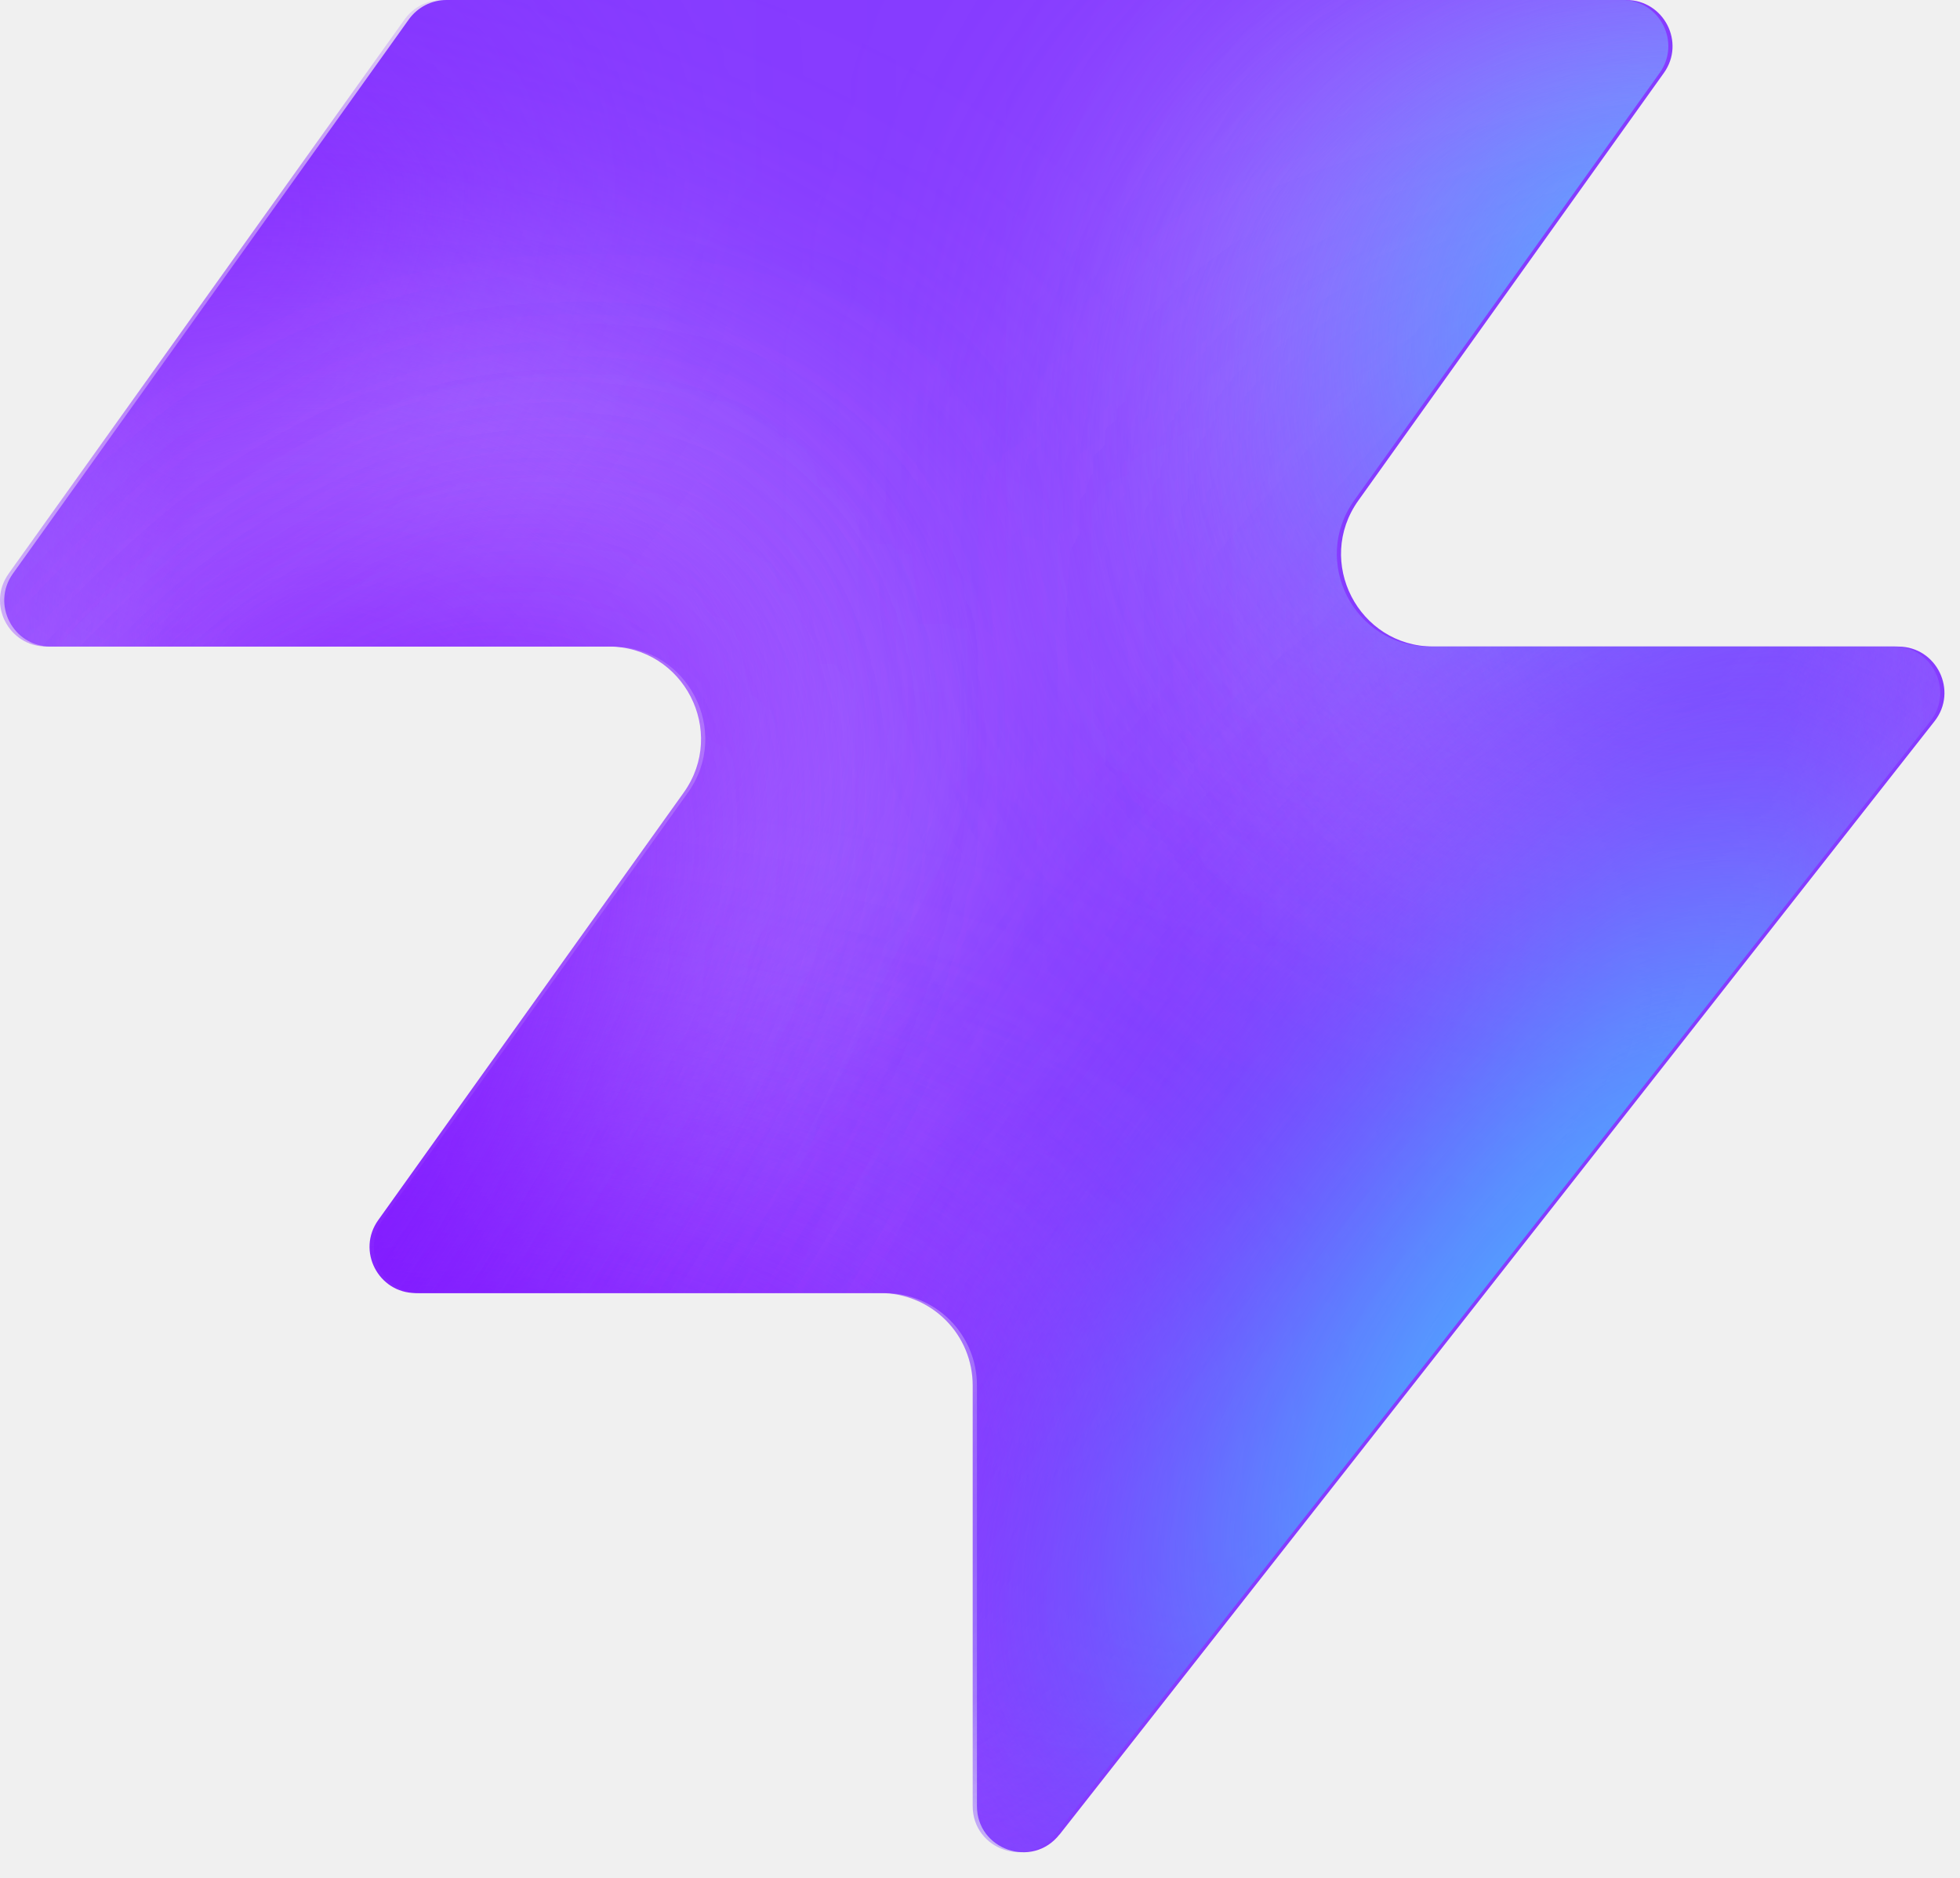
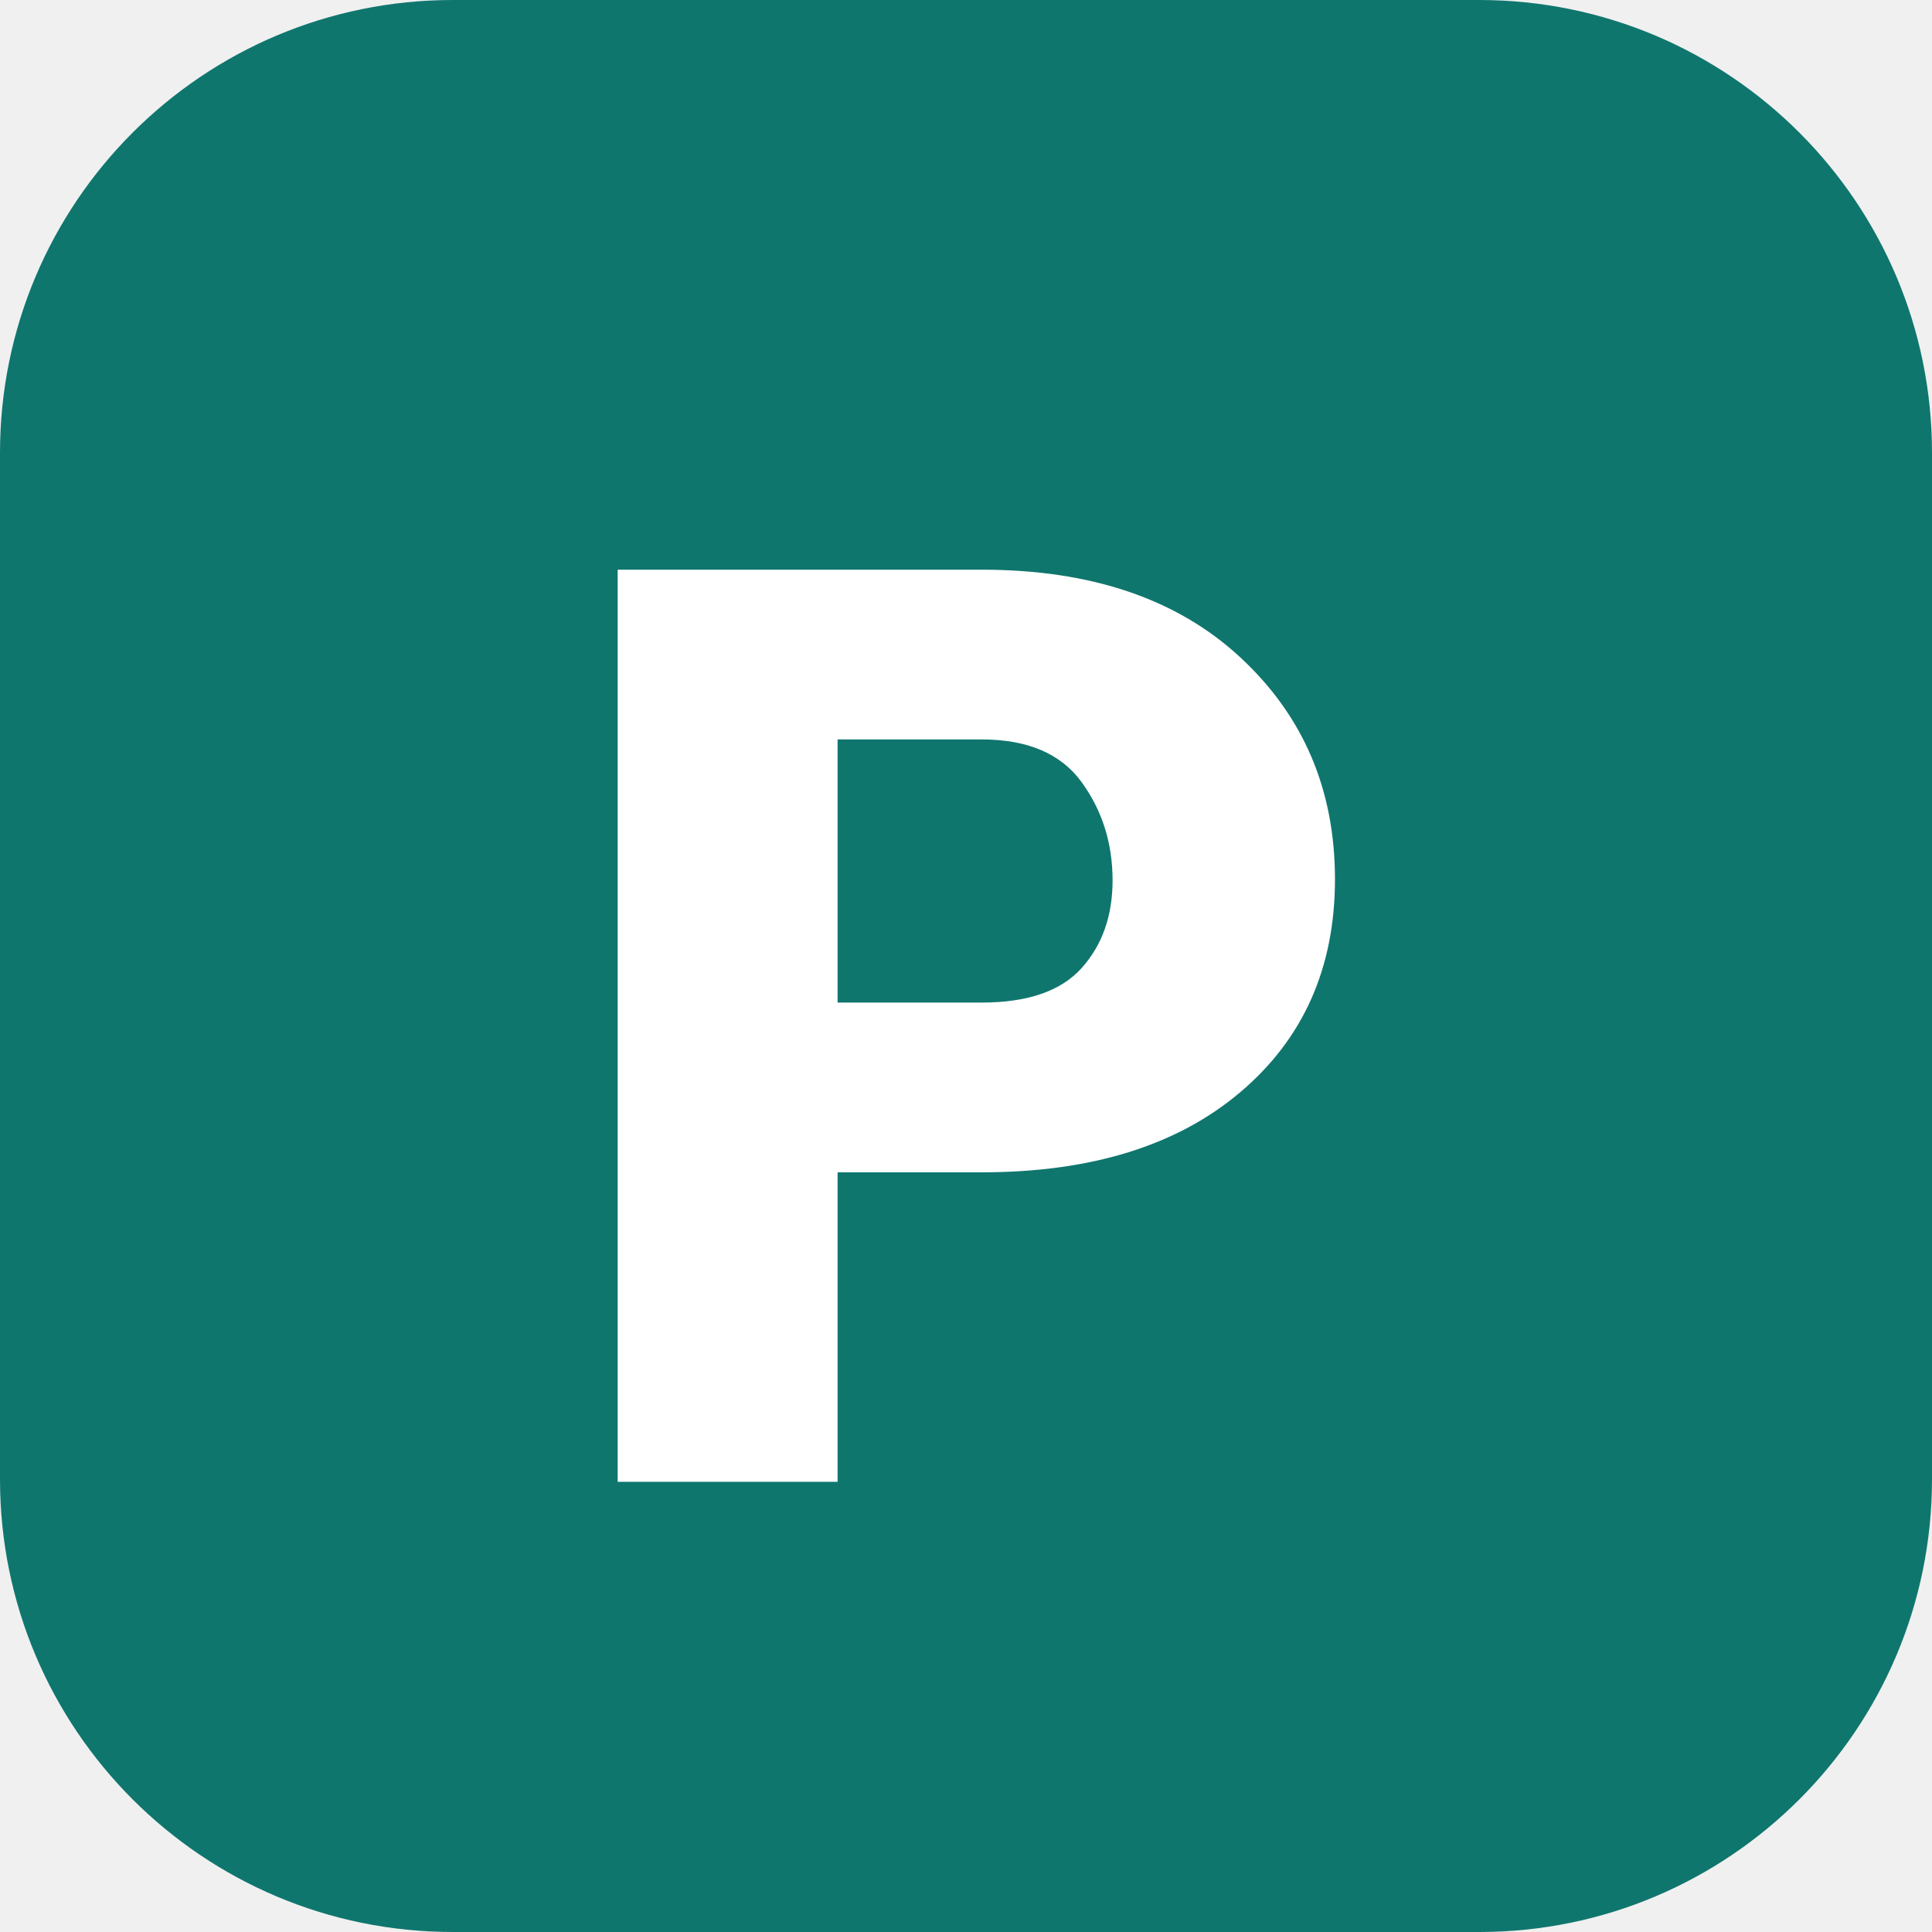
- <svg xmlns="http://www.w3.org/2000/svg" width="48" height="46" fill="none" viewBox="0 0 48 46">
-   <path fill="#863bff" d="M25.946 44.938c-.664.845-2.021.375-2.021-.698V33.937a2.26 2.26 0 0 0-2.262-2.262H10.287c-.92 0-1.456-1.04-.92-1.788l7.48-10.471c1.07-1.497 0-3.578-1.842-3.578H1.237c-.92 0-1.456-1.04-.92-1.788L10.013.474c.214-.297.556-.474.92-.474h28.894c.92 0 1.456 1.04.92 1.788l-7.48 10.471c-1.07 1.498 0 3.579 1.842 3.579h11.377c.943 0 1.473 1.088.89 1.83L25.947 44.94z" style="fill:#863bff;fill:color(display-p3 .525 .23 1);fill-opacity:1" />
-   <mask id="a" width="48" height="46" x="0" y="0" maskUnits="userSpaceOnUse" style="mask-type:alpha">
-     <path fill="#000" d="M25.842 44.938c-.664.844-2.021.375-2.021-.698V33.937a2.26 2.26 0 0 0-2.262-2.262H10.183c-.92 0-1.456-1.04-.92-1.788l7.48-10.471c1.07-1.498 0-3.579-1.842-3.579H1.133c-.92 0-1.456-1.04-.92-1.787L9.91.473c.214-.297.556-.474.92-.474h28.894c.92 0 1.456 1.04.92 1.788l-7.48 10.471c-1.07 1.498 0 3.578 1.842 3.578h11.377c.943 0 1.473 1.088.89 1.832L25.843 44.94z" style="fill:#000;fill-opacity:1" />
-   </mask>
-   <g mask="url(#a)">
-     <g filter="url(#b)">
-       <ellipse cx="5.508" cy="14.704" fill="#ede6ff" rx="5.508" ry="14.704" style="fill:#ede6ff;fill:color(display-p3 .927 .903 1);fill-opacity:1" transform="matrix(.00324 1 1 -.00324 -4.47 31.516)" />
-     </g>
-     <g filter="url(#c)">
-       <ellipse cx="10.399" cy="29.851" fill="#ede6ff" rx="10.399" ry="29.851" style="fill:#ede6ff;fill:color(display-p3 .927 .903 1);fill-opacity:1" transform="matrix(.00324 1 1 -.00324 -39.328 7.883)" />
-     </g>
-     <g filter="url(#d)">
-       <ellipse cx="5.508" cy="30.487" fill="#7e14ff" rx="5.508" ry="30.487" style="fill:#7e14ff;fill:color(display-p3 .492 .077 1);fill-opacity:1" transform="rotate(89.814 -25.913 -14.639)scale(1 -1)" />
-     </g>
-     <g filter="url(#e)">
-       <ellipse cx="5.508" cy="30.599" fill="#7e14ff" rx="5.508" ry="30.599" style="fill:#7e14ff;fill:color(display-p3 .492 .077 1);fill-opacity:1" transform="rotate(89.814 -32.644 -3.334)scale(1 -1)" />
-     </g>
-     <g filter="url(#f)">
-       <ellipse cx="5.508" cy="30.599" fill="#7e14ff" rx="5.508" ry="30.599" style="fill:#7e14ff;fill:color(display-p3 .492 .077 1);fill-opacity:1" transform="matrix(.00324 1 1 -.00324 -34.34 30.47)" />
-     </g>
-     <g filter="url(#g)">
-       <ellipse cx="14.072" cy="22.078" fill="#ede6ff" rx="14.072" ry="22.078" style="fill:#ede6ff;fill:color(display-p3 .927 .903 1);fill-opacity:1" transform="rotate(93.35 24.506 48.493)scale(-1 1)" />
-     </g>
-     <g filter="url(#h)">
-       <ellipse cx="3.47" cy="21.501" fill="#7e14ff" rx="3.47" ry="21.501" style="fill:#7e14ff;fill:color(display-p3 .492 .077 1);fill-opacity:1" transform="rotate(89.009 28.708 47.59)scale(-1 1)" />
-     </g>
-     <g filter="url(#i)">
-       <ellipse cx="3.47" cy="21.501" fill="#7e14ff" rx="3.47" ry="21.501" style="fill:#7e14ff;fill:color(display-p3 .492 .077 1);fill-opacity:1" transform="rotate(89.009 28.708 47.59)scale(-1 1)" />
-     </g>
-     <g filter="url(#j)">
-       <ellipse cx=".387" cy="8.972" fill="#7e14ff" rx="4.407" ry="29.108" style="fill:#7e14ff;fill:color(display-p3 .492 .077 1);fill-opacity:1" transform="rotate(39.51 .387 8.972)" />
-     </g>
-     <g filter="url(#k)">
-       <ellipse cx="47.523" cy="-6.092" fill="#7e14ff" rx="4.407" ry="29.108" style="fill:#7e14ff;fill:color(display-p3 .492 .077 1);fill-opacity:1" transform="rotate(37.892 47.523 -6.092)" />
-     </g>
-     <g filter="url(#l)">
-       <ellipse cx="41.412" cy="6.333" fill="#47bfff" rx="5.971" ry="9.665" style="fill:#47bfff;fill:color(display-p3 .28 .748 1);fill-opacity:1" transform="rotate(37.892 41.412 6.333)" />
-     </g>
-     <g filter="url(#m)">
-       <ellipse cx="-1.879" cy="38.332" fill="#7e14ff" rx="4.407" ry="29.108" style="fill:#7e14ff;fill:color(display-p3 .492 .077 1);fill-opacity:1" transform="rotate(37.892 -1.88 38.332)" />
-     </g>
-     <g filter="url(#n)">
-       <ellipse cx="-1.879" cy="38.332" fill="#7e14ff" rx="4.407" ry="29.108" style="fill:#7e14ff;fill:color(display-p3 .492 .077 1);fill-opacity:1" transform="rotate(37.892 -1.88 38.332)" />
-     </g>
-     <g filter="url(#o)">
-       <ellipse cx="35.651" cy="29.907" fill="#7e14ff" rx="4.407" ry="29.108" style="fill:#7e14ff;fill:color(display-p3 .492 .077 1);fill-opacity:1" transform="rotate(37.892 35.651 29.907)" />
-     </g>
-     <g filter="url(#p)">
-       <ellipse cx="38.418" cy="32.4" fill="#47bfff" rx="5.971" ry="15.297" style="fill:#47bfff;fill:color(display-p3 .28 .748 1);fill-opacity:1" transform="rotate(37.892 38.418 32.4)" />
-     </g>
-   </g>
+ <svg xmlns="http://www.w3.org/2000/svg" viewBox="0 0 512 512" width="100%" height="100%">
  <defs>
-     <filter id="b" width="60.045" height="41.654" x="-19.77" y="16.149" color-interpolation-filters="sRGB" filterUnits="userSpaceOnUse">
-       <feFlood flood-opacity="0" result="BackgroundImageFix" />
-       <feBlend in="SourceGraphic" in2="BackgroundImageFix" result="shape" />
-       <feGaussianBlur result="effect1_foregroundBlur_2002_17158" stdDeviation="7.659" />
-     </filter>
-     <filter id="c" width="90.34" height="51.437" x="-54.613" y="-7.533" color-interpolation-filters="sRGB" filterUnits="userSpaceOnUse">
-       <feFlood flood-opacity="0" result="BackgroundImageFix" />
-       <feBlend in="SourceGraphic" in2="BackgroundImageFix" result="shape" />
-       <feGaussianBlur result="effect1_foregroundBlur_2002_17158" stdDeviation="7.659" />
-     </filter>
-     <filter id="d" width="79.355" height="29.4" x="-49.64" y="2.03" color-interpolation-filters="sRGB" filterUnits="userSpaceOnUse">
-       <feFlood flood-opacity="0" result="BackgroundImageFix" />
-       <feBlend in="SourceGraphic" in2="BackgroundImageFix" result="shape" />
-       <feGaussianBlur result="effect1_foregroundBlur_2002_17158" stdDeviation="4.596" />
-     </filter>
-     <filter id="e" width="79.579" height="29.4" x="-45.045" y="20.029" color-interpolation-filters="sRGB" filterUnits="userSpaceOnUse">
-       <feFlood flood-opacity="0" result="BackgroundImageFix" />
-       <feBlend in="SourceGraphic" in2="BackgroundImageFix" result="shape" />
-       <feGaussianBlur result="effect1_foregroundBlur_2002_17158" stdDeviation="4.596" />
-     </filter>
-     <filter id="f" width="79.579" height="29.4" x="-43.513" y="21.178" color-interpolation-filters="sRGB" filterUnits="userSpaceOnUse">
-       <feFlood flood-opacity="0" result="BackgroundImageFix" />
-       <feBlend in="SourceGraphic" in2="BackgroundImageFix" result="shape" />
-       <feGaussianBlur result="effect1_foregroundBlur_2002_17158" stdDeviation="4.596" />
-     </filter>
-     <filter id="g" width="74.749" height="58.852" x="15.756" y="-17.901" color-interpolation-filters="sRGB" filterUnits="userSpaceOnUse">
-       <feFlood flood-opacity="0" result="BackgroundImageFix" />
-       <feBlend in="SourceGraphic" in2="BackgroundImageFix" result="shape" />
-       <feGaussianBlur result="effect1_foregroundBlur_2002_17158" stdDeviation="7.659" />
-     </filter>
-     <filter id="h" width="61.377" height="25.362" x="23.548" y="2.284" color-interpolation-filters="sRGB" filterUnits="userSpaceOnUse">
-       <feFlood flood-opacity="0" result="BackgroundImageFix" />
-       <feBlend in="SourceGraphic" in2="BackgroundImageFix" result="shape" />
-       <feGaussianBlur result="effect1_foregroundBlur_2002_17158" stdDeviation="4.596" />
-     </filter>
-     <filter id="i" width="61.377" height="25.362" x="23.548" y="2.284" color-interpolation-filters="sRGB" filterUnits="userSpaceOnUse">
-       <feFlood flood-opacity="0" result="BackgroundImageFix" />
-       <feBlend in="SourceGraphic" in2="BackgroundImageFix" result="shape" />
-       <feGaussianBlur result="effect1_foregroundBlur_2002_17158" stdDeviation="4.596" />
-     </filter>
-     <filter id="j" width="56.045" height="63.649" x="-27.636" y="-22.853" color-interpolation-filters="sRGB" filterUnits="userSpaceOnUse">
-       <feFlood flood-opacity="0" result="BackgroundImageFix" />
-       <feBlend in="SourceGraphic" in2="BackgroundImageFix" result="shape" />
-       <feGaussianBlur result="effect1_foregroundBlur_2002_17158" stdDeviation="4.596" />
-     </filter>
-     <filter id="k" width="54.814" height="64.646" x="20.116" y="-38.415" color-interpolation-filters="sRGB" filterUnits="userSpaceOnUse">
-       <feFlood flood-opacity="0" result="BackgroundImageFix" />
-       <feBlend in="SourceGraphic" in2="BackgroundImageFix" result="shape" />
-       <feGaussianBlur result="effect1_foregroundBlur_2002_17158" stdDeviation="4.596" />
-     </filter>
-     <filter id="l" width="33.541" height="35.313" x="24.641" y="-11.323" color-interpolation-filters="sRGB" filterUnits="userSpaceOnUse">
-       <feFlood flood-opacity="0" result="BackgroundImageFix" />
-       <feBlend in="SourceGraphic" in2="BackgroundImageFix" result="shape" />
-       <feGaussianBlur result="effect1_foregroundBlur_2002_17158" stdDeviation="4.596" />
-     </filter>
-     <filter id="m" width="54.814" height="64.646" x="-29.286" y="6.009" color-interpolation-filters="sRGB" filterUnits="userSpaceOnUse">
-       <feFlood flood-opacity="0" result="BackgroundImageFix" />
-       <feBlend in="SourceGraphic" in2="BackgroundImageFix" result="shape" />
-       <feGaussianBlur result="effect1_foregroundBlur_2002_17158" stdDeviation="4.596" />
-     </filter>
-     <filter id="n" width="54.814" height="64.646" x="-29.286" y="6.009" color-interpolation-filters="sRGB" filterUnits="userSpaceOnUse">
-       <feFlood flood-opacity="0" result="BackgroundImageFix" />
-       <feBlend in="SourceGraphic" in2="BackgroundImageFix" result="shape" />
-       <feGaussianBlur result="effect1_foregroundBlur_2002_17158" stdDeviation="4.596" />
-     </filter>
-     <filter id="o" width="54.814" height="64.646" x="8.244" y="-2.416" color-interpolation-filters="sRGB" filterUnits="userSpaceOnUse">
-       <feFlood flood-opacity="0" result="BackgroundImageFix" />
-       <feBlend in="SourceGraphic" in2="BackgroundImageFix" result="shape" />
-       <feGaussianBlur result="effect1_foregroundBlur_2002_17158" stdDeviation="4.596" />
-     </filter>
-     <filter id="p" width="39.409" height="43.623" x="18.713" y="10.588" color-interpolation-filters="sRGB" filterUnits="userSpaceOnUse">
-       <feFlood flood-opacity="0" result="BackgroundImageFix" />
-       <feBlend in="SourceGraphic" in2="BackgroundImageFix" result="shape" />
-       <feGaussianBlur result="effect1_foregroundBlur_2002_17158" stdDeviation="4.596" />
-     </filter>
+     <style>
+       .bg { fill: #0F766E; }
+       .letter { fill: #ffffff; font-family: -apple-system, BlinkMacSystemFont, "Segoe UI", Roboto, "Helvetica Neue", Arial, sans-serif; font-weight: 900; }
+       @media (prefers-color-scheme: dark) {
+         .bg { fill: #2E2119; stroke: #3D2C20; stroke-width: 16px; }
+         .letter { fill: #F5F0E6; }
+       }
+     </style>
  </defs>
+   <rect class="bg" width="512" height="512" rx="120" />
+   <text class="letter" x="50%" y="54%" text-anchor="middle" dominant-baseline="central" font-size="340">P</text>
</svg>
